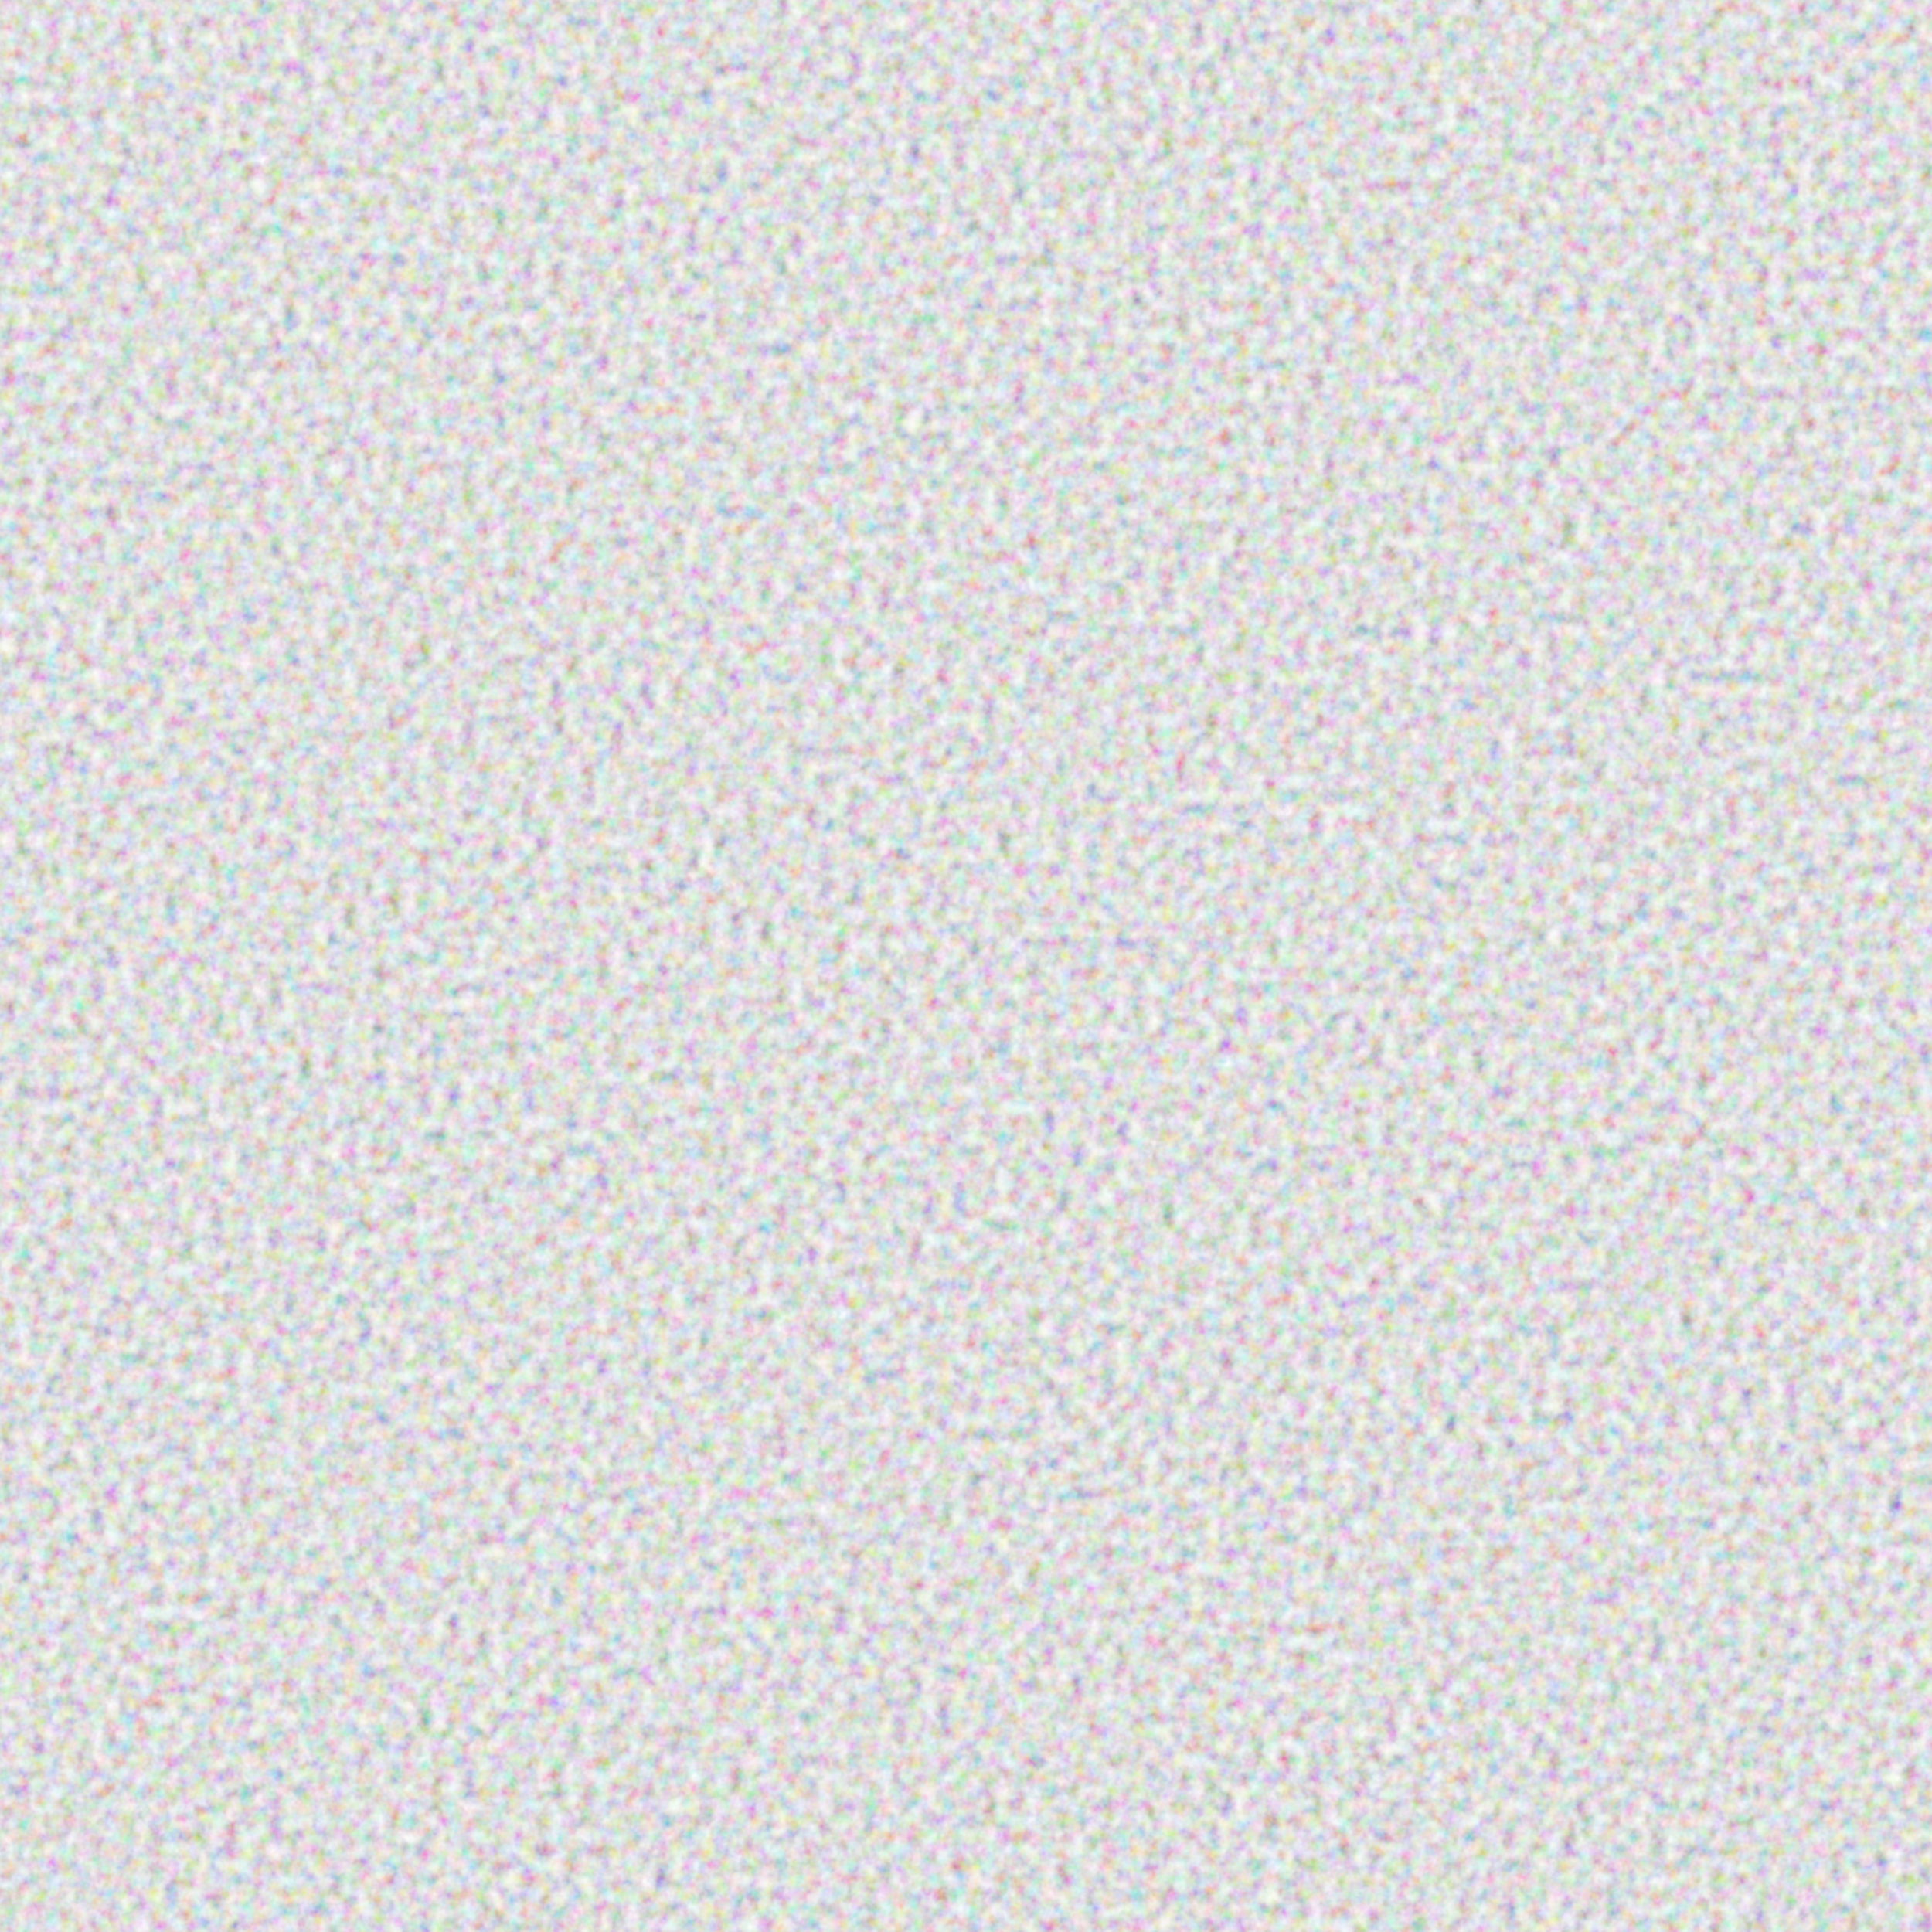
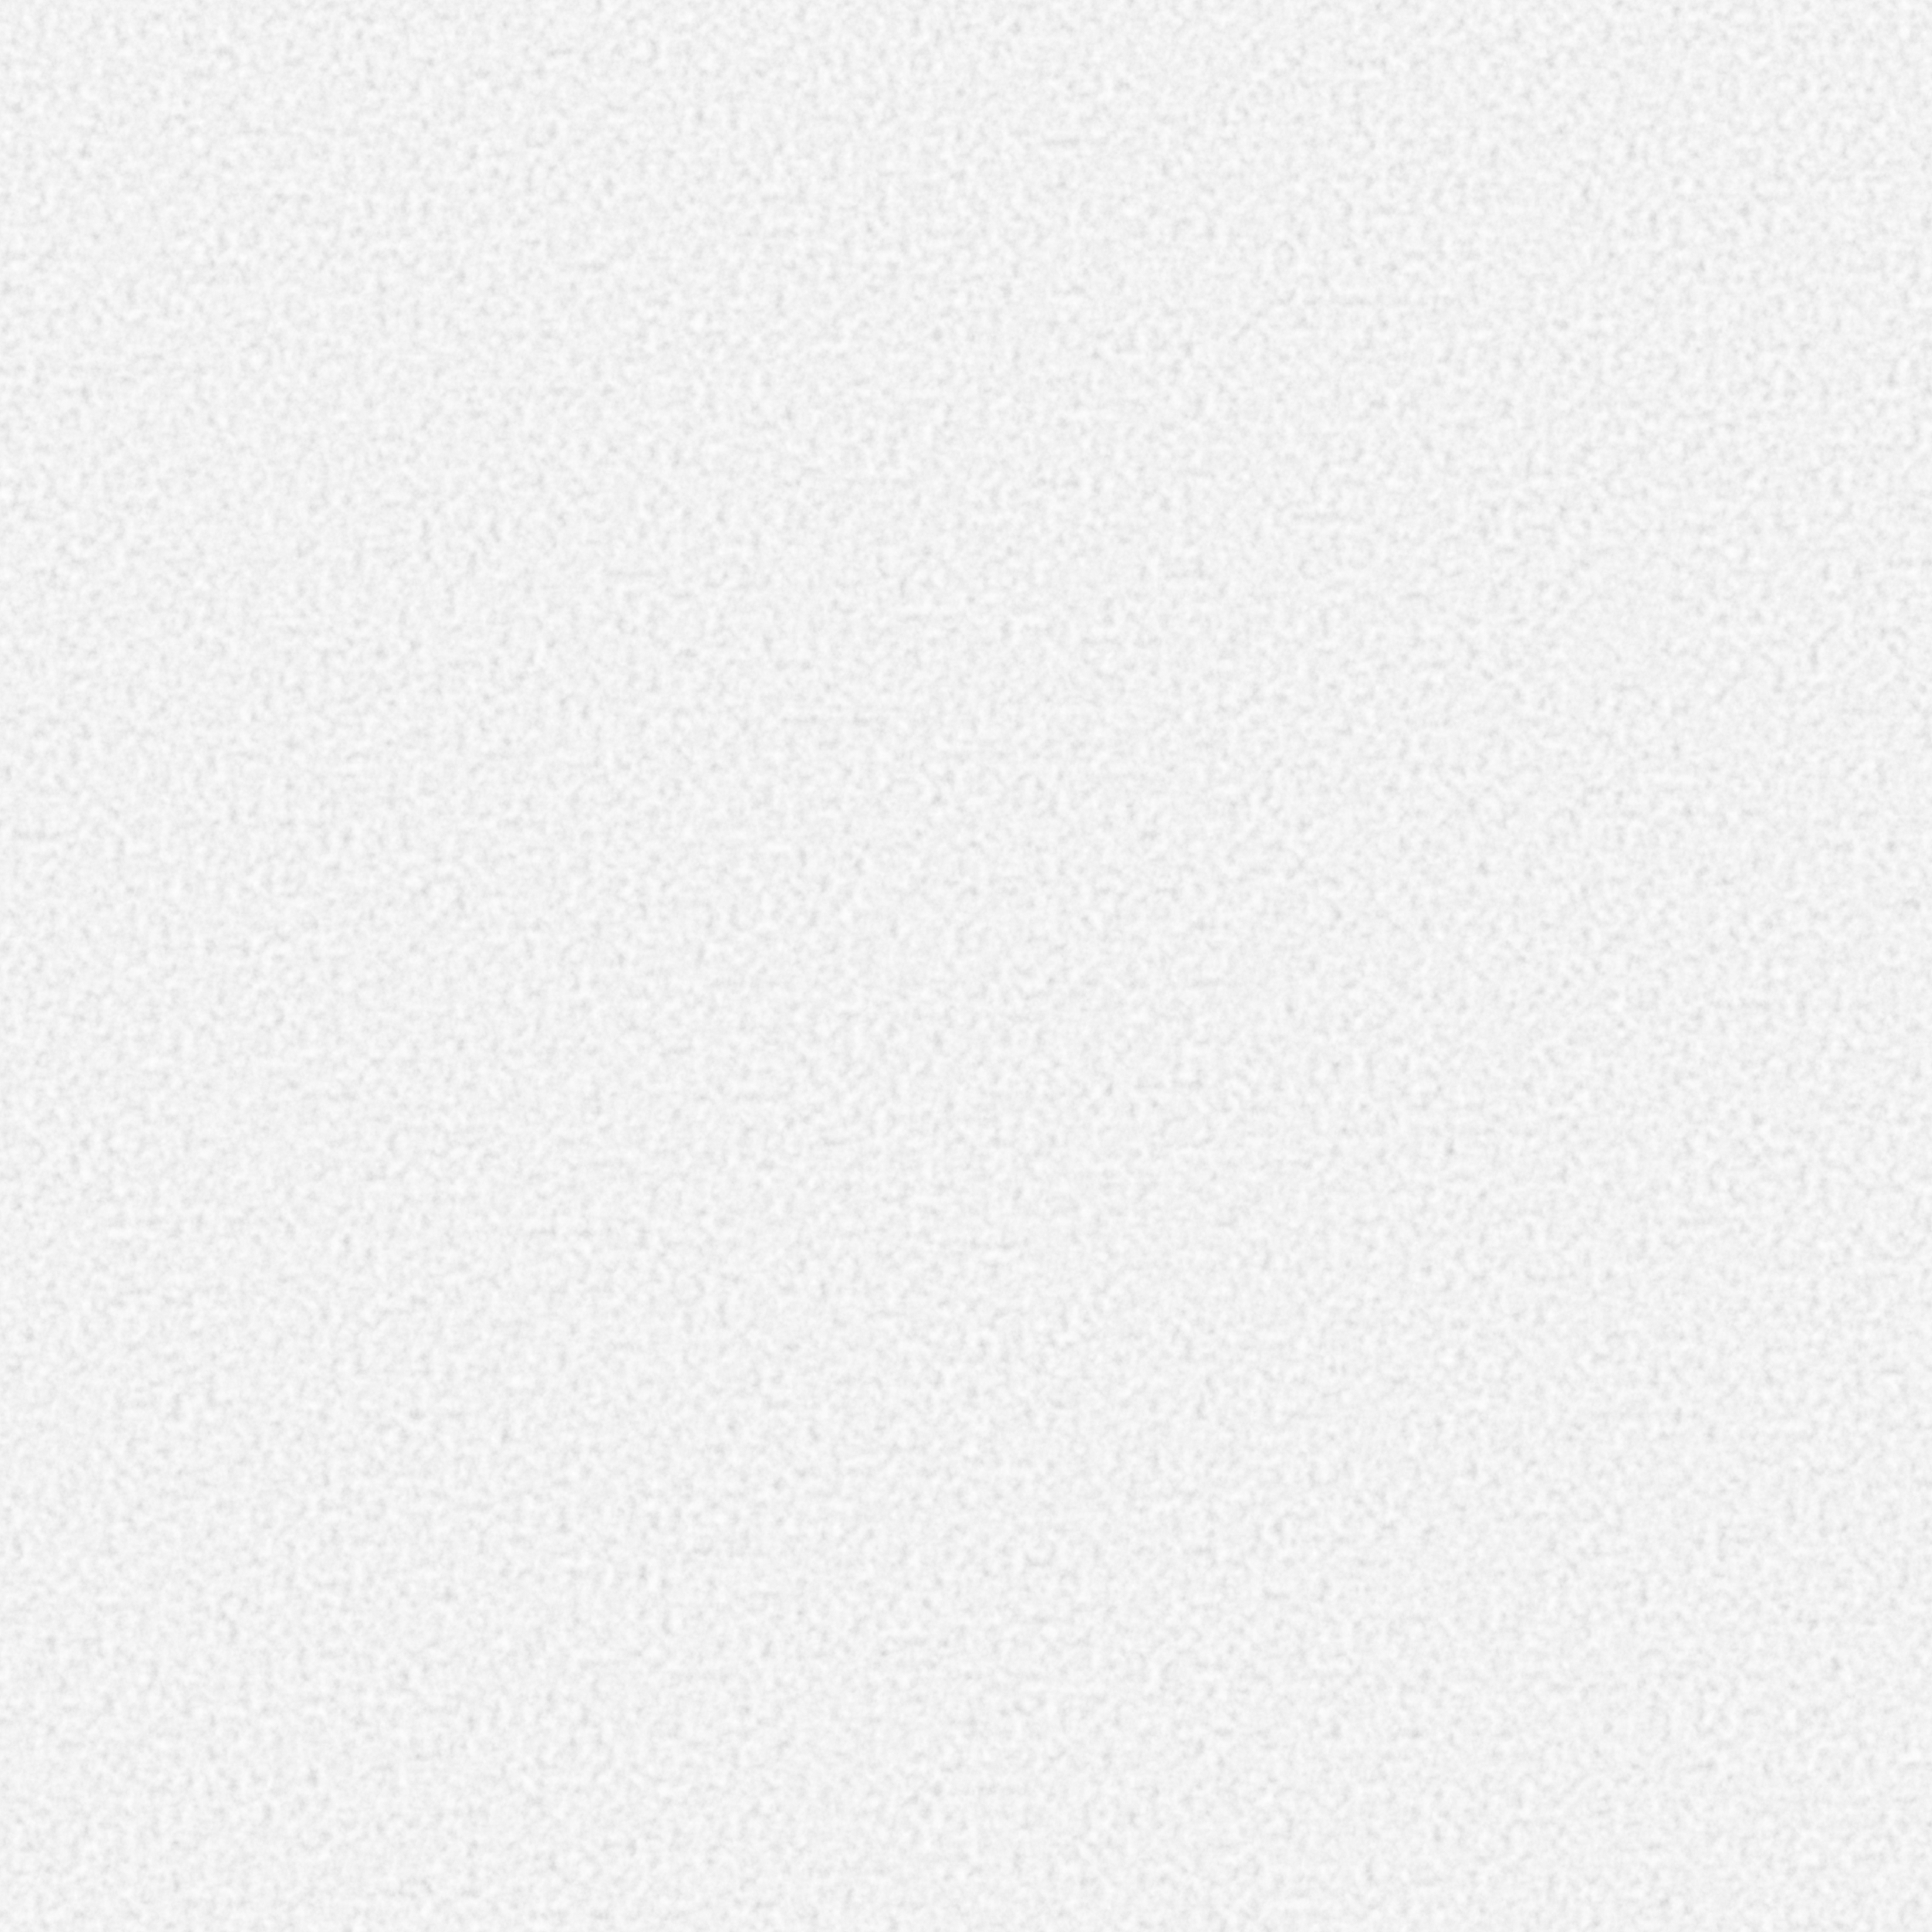
- <svg xmlns="http://www.w3.org/2000/svg" viewBox="0 0 200 200">
-   <filter id="noiseFilter">
-     <feTurbulence type="fractalNoise" baseFrequency="0.65" numOctaves="3" stitchTiles="stitch" />
+ <svg xmlns="http://www.w3.org/2000/svg" width="200" height="200">
+   <filter id="noise">
+     <feTurbulence type="fractalNoise" baseFrequency="0.85" numOctaves="4" stitchTiles="stitch" />
+     <feColorMatrix type="saturate" values="0" />
  </filter>
-   <rect width="100%" height="100%" filter="url(#noiseFilter)" />
+   <rect width="100%" height="100%" filter="url(#noise)" opacity="0.4" />
</svg>
